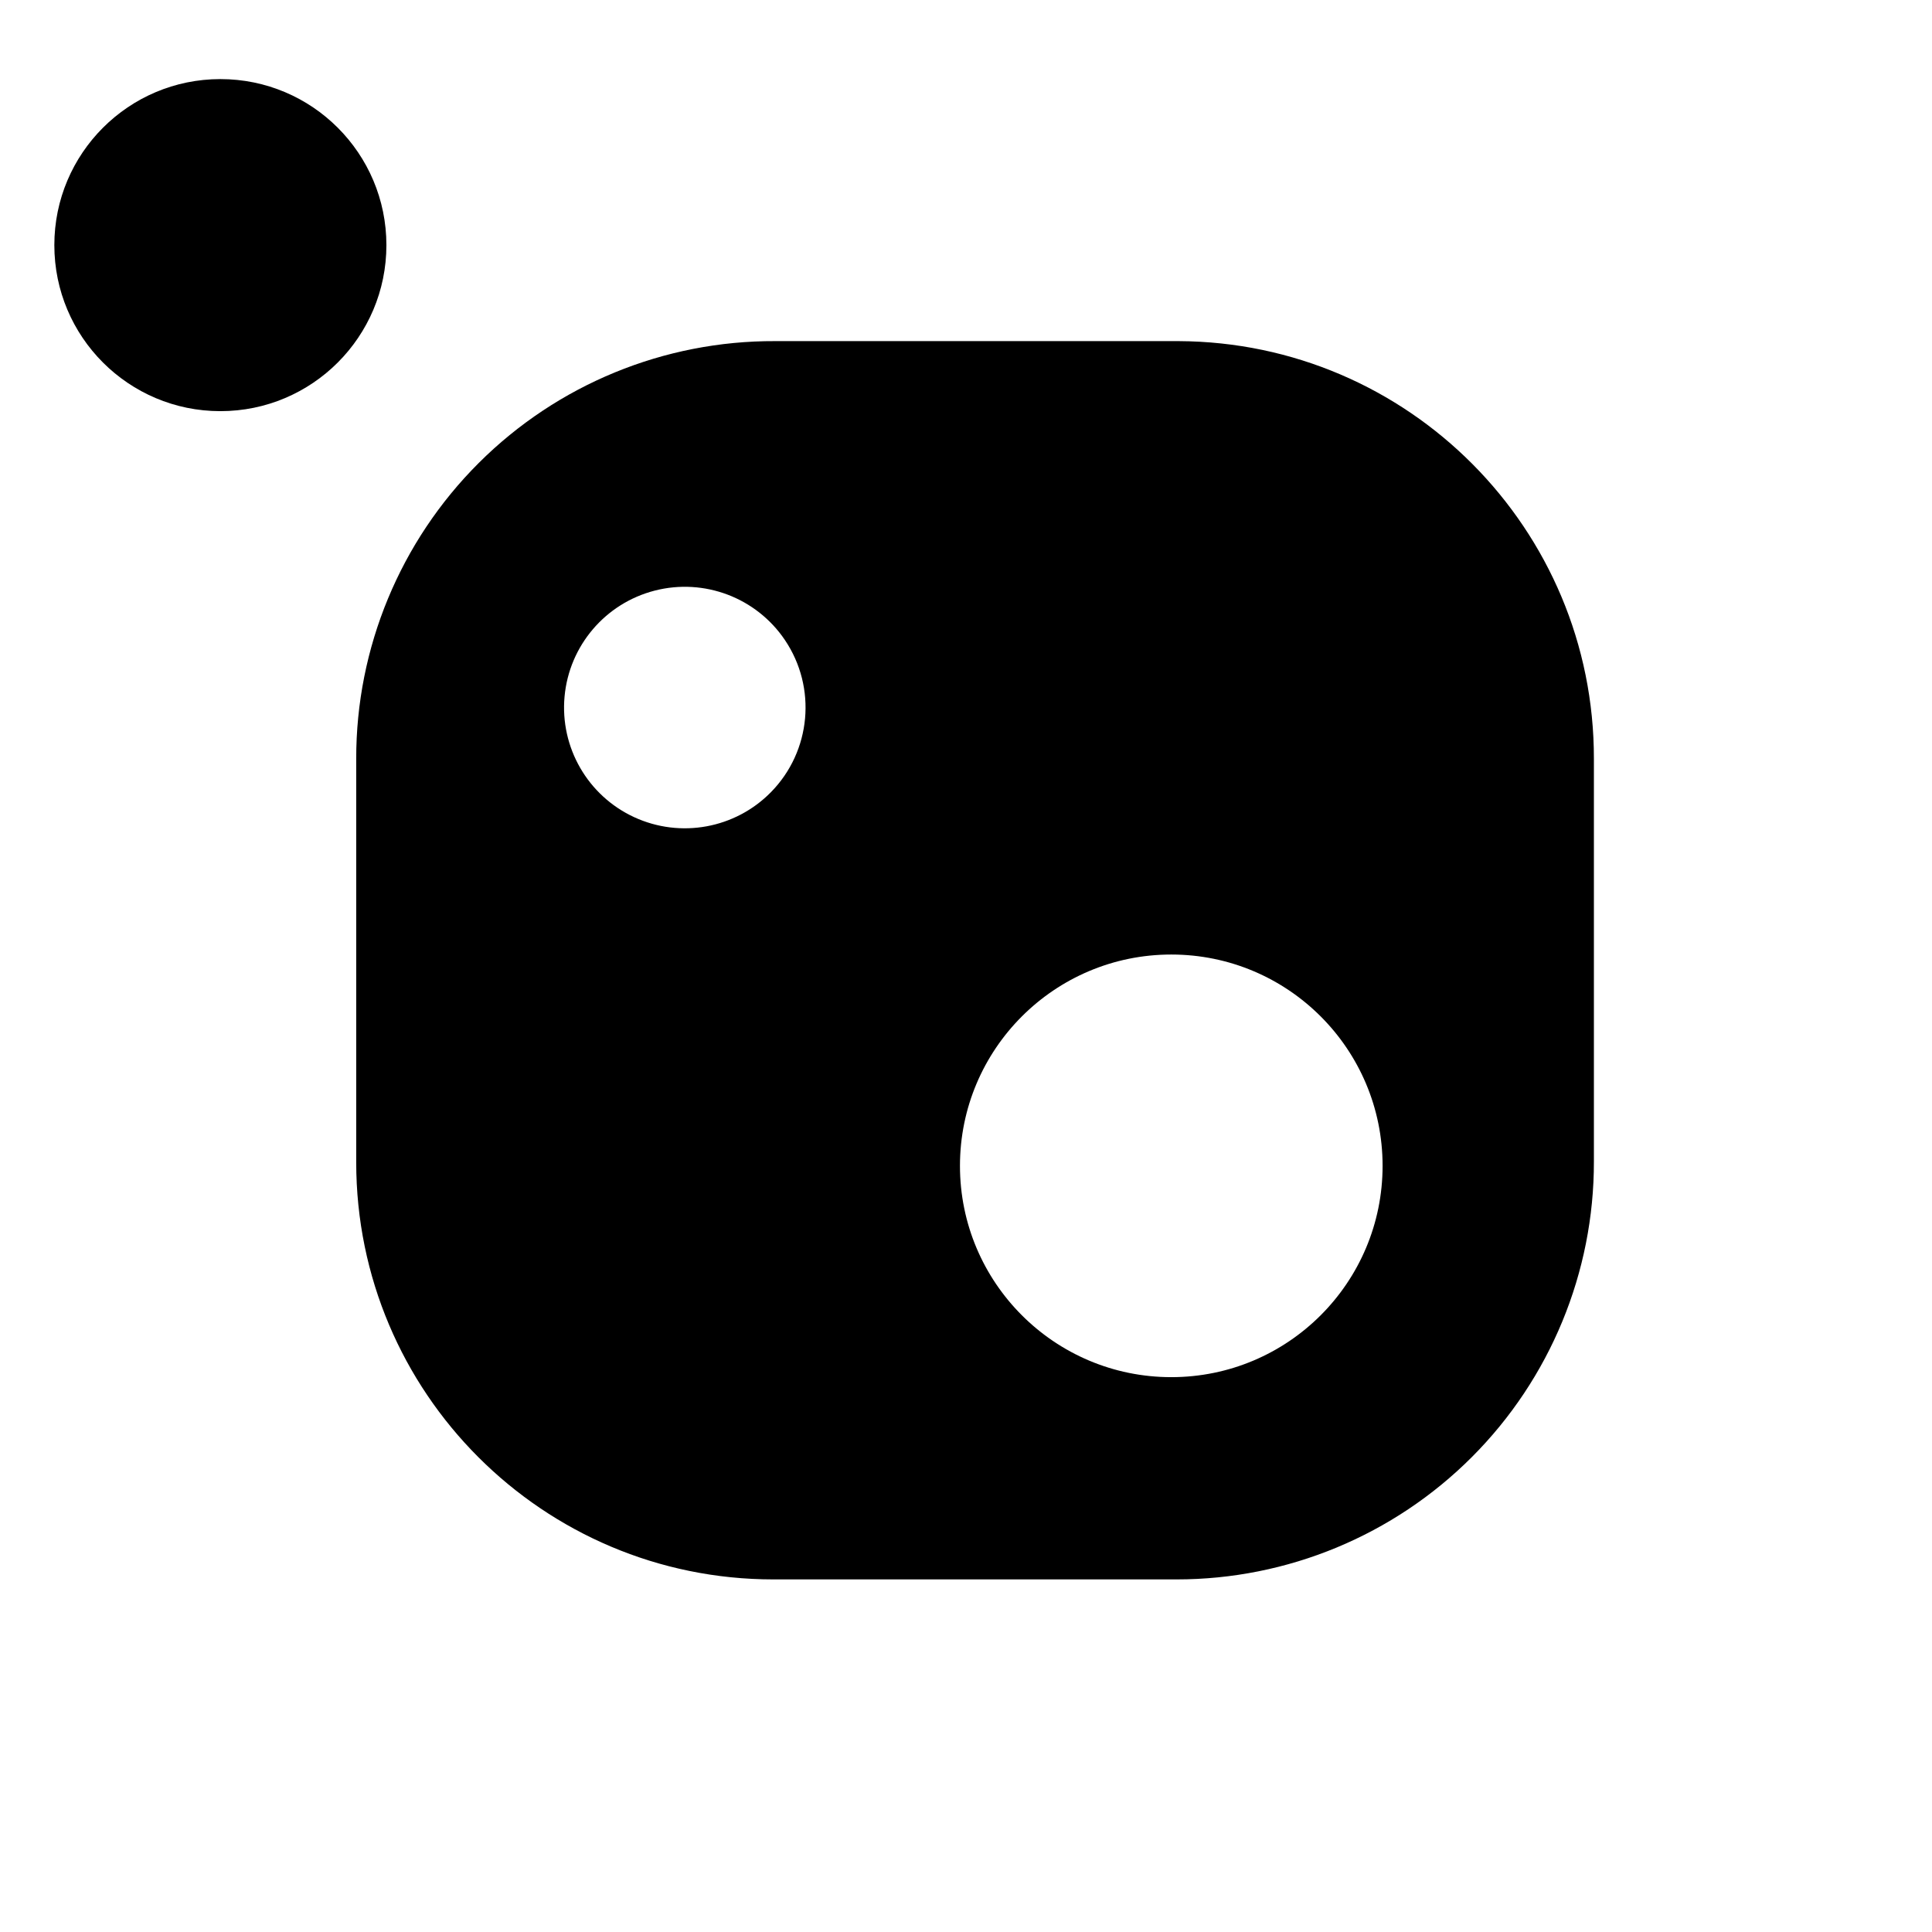
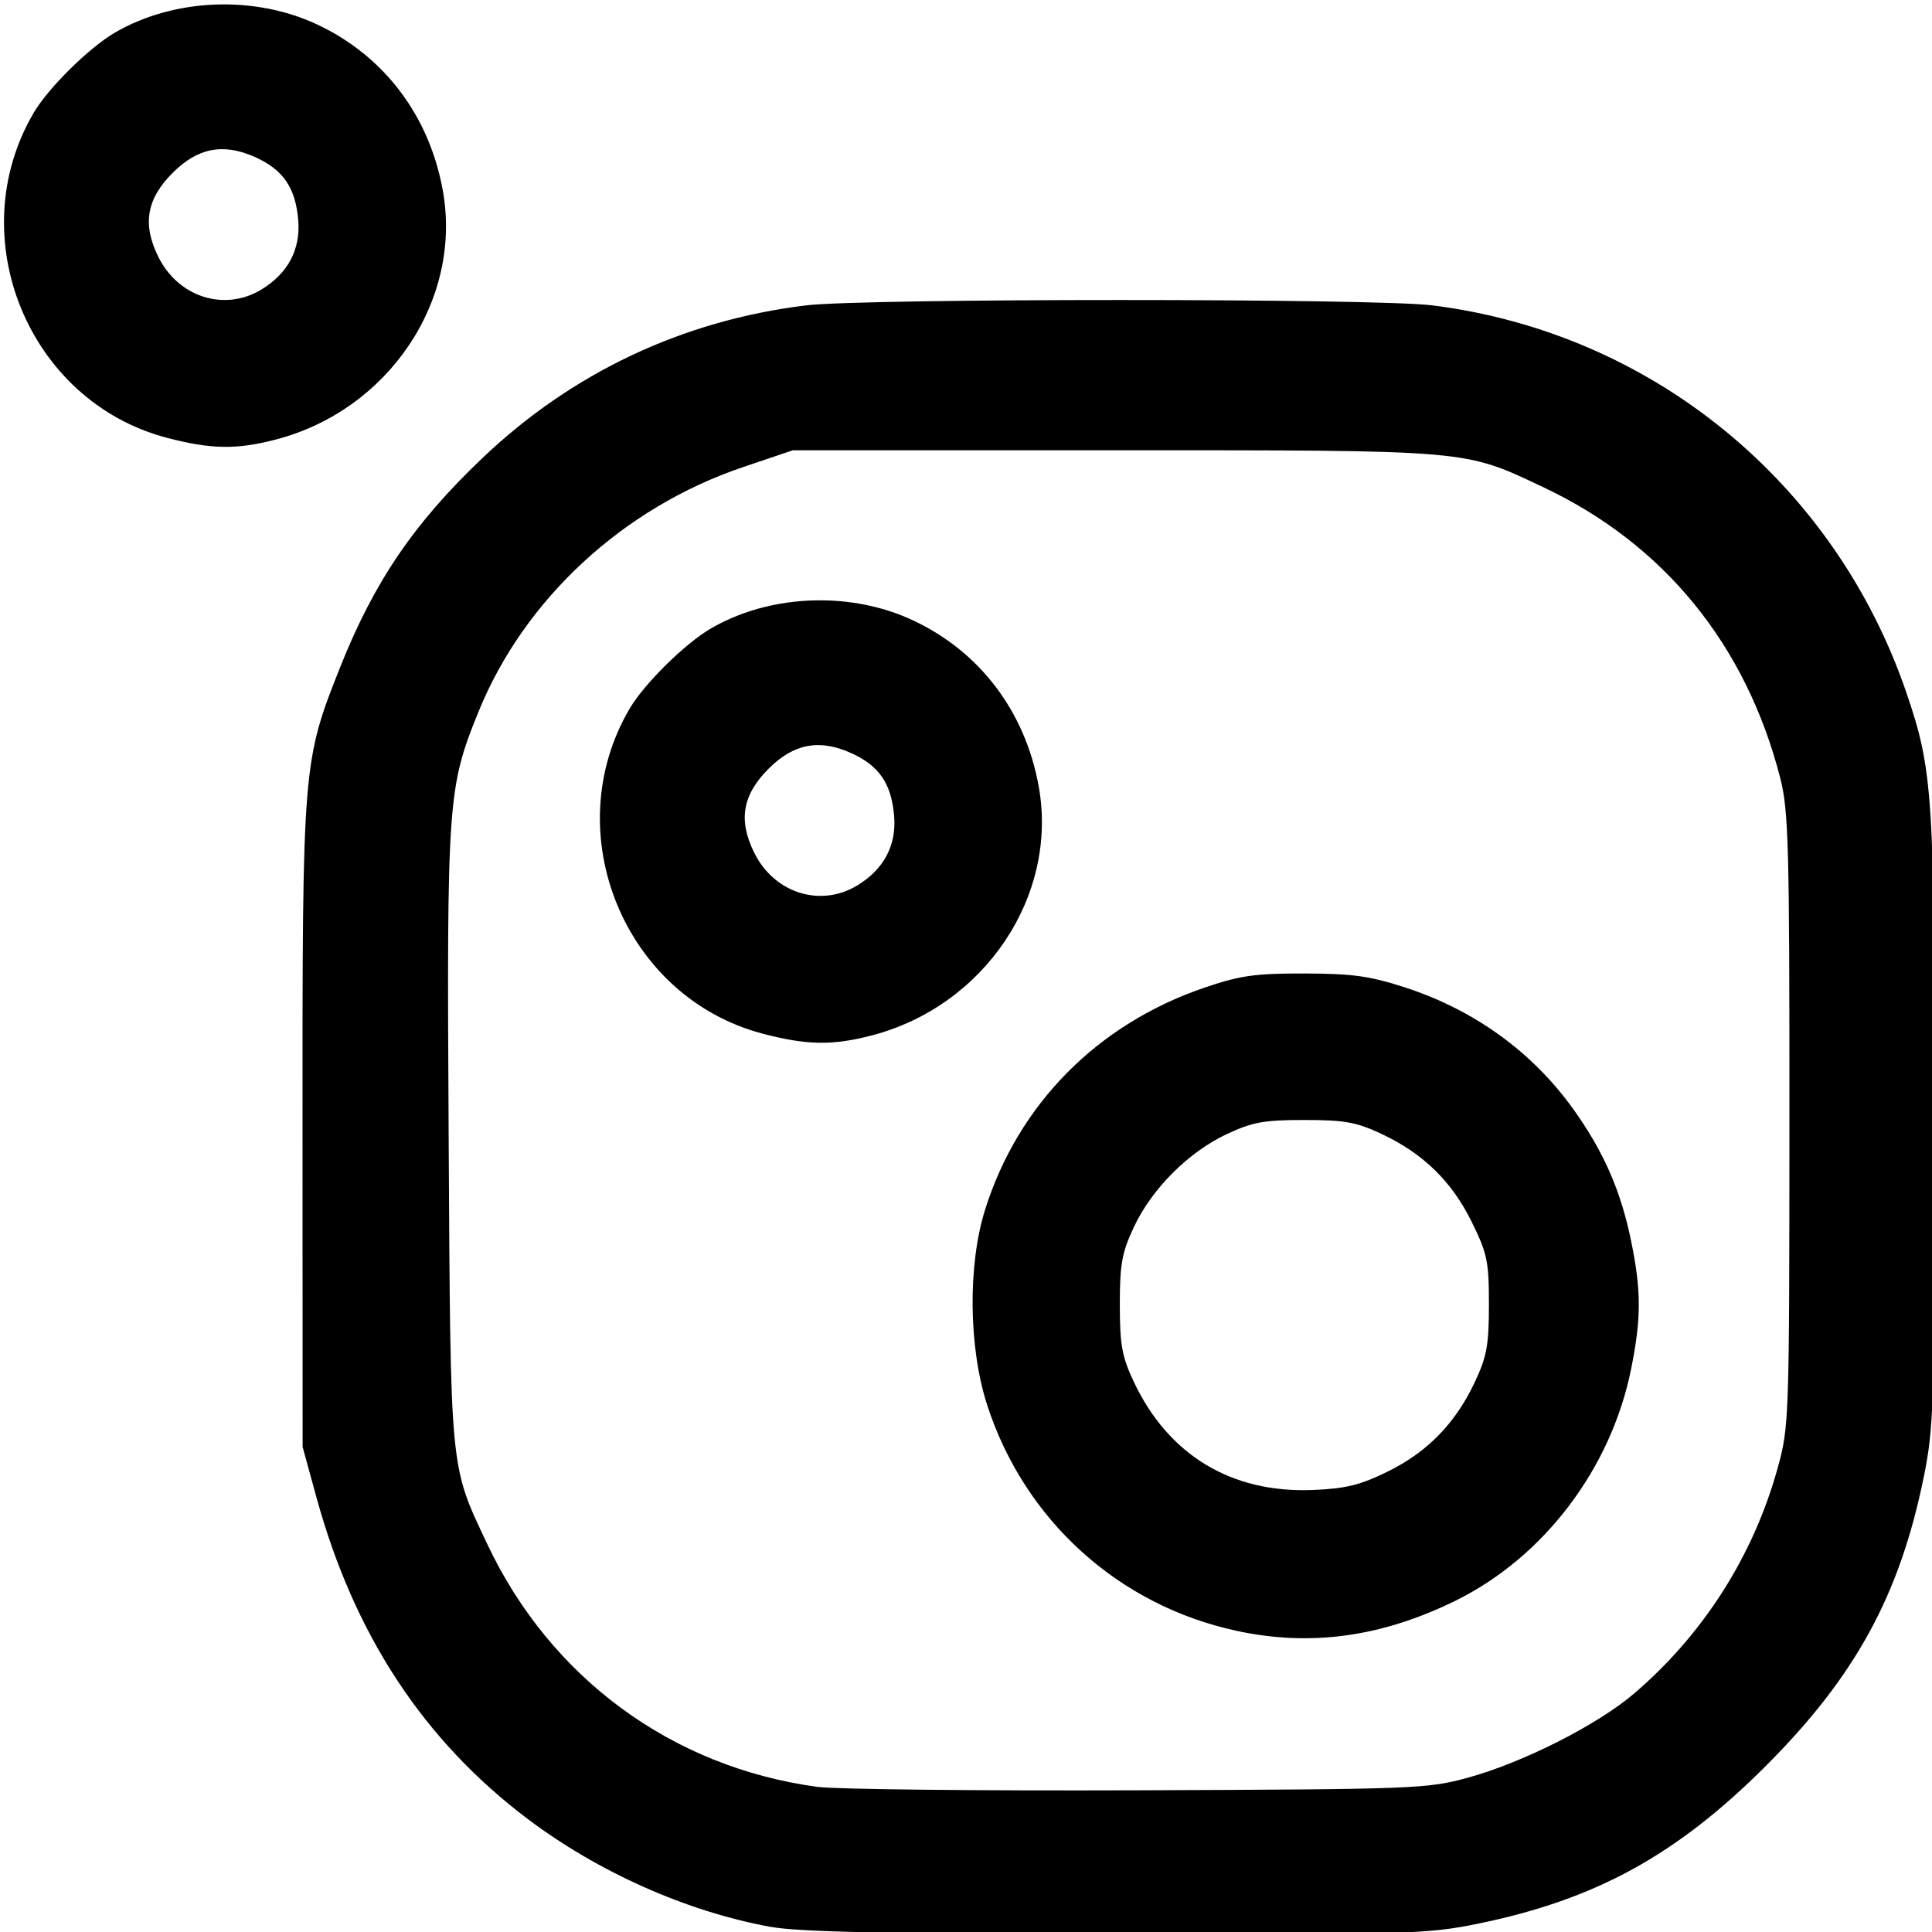
- <svg xmlns="http://www.w3.org/2000/svg" width="32px" height="32px" viewBox="0 0 32 32">
-   <g>
-     <path d="M19.52,5.65H12.84A6.91,6.91,0,0,0,5.9,12.57v6.68a6.91,6.91,0,0,0,6.91,6.91h6.68a6.91,6.91,0,0,0,6.91-6.92V12.57A6.91,6.91,0,0,0,19.52,5.65Zm-6.75,7.47A2,2,0,1,1,13,10.6,2,2,0,0,1,12.77,13.12Zm6.63,9.69a3.5,3.5,0,1,1,3.5-3.5A3.5,3.5,0,0,1,19.4,22.81Z" />
-   </g>
-   <g id="Oval">
-     <circle class="cls-1" cx="3.65" cy="4.06" r="2" />
-     <circle class="cls-1" cx="3.65" cy="4.06" r="2.75" />
+ <svg xmlns="http://www.w3.org/2000/svg" width="32px" height="32px" viewBox="0 0 32 32" version="1.1" id="svg849">
+   <defs id="defs853" />
+   <g id="g847" transform="matrix(0.3301241,0,0,0.3301241,-101.7337,-64.04723)" />
+   <g style="display:inline" id="layer1">
+     <g style="display:inline" id="layer2">
+       <path d="m 346.844,290.688 c -4.19,-0.76 -8.642,-2.736 -12.187,-5.407 -5.23,-3.941 -8.719,-9.249 -10.611,-16.142 l -0.695,-2.533 -0.005,-16.14 c -0.006,-18.039 0.013,-18.27 1.888,-22.98 1.71,-4.295 3.701,-7.222 7.134,-10.491 4.505,-4.289 10.051,-6.907 16.233,-7.663 2.938,-0.359 28.568,-0.36 31.431,-0.002 11,1.379 20.181,8.882 23.787,19.439 1.326,3.883 1.409,5.148 1.409,21.49 0,14.295 -0.033,15.363 -0.543,17.87 -1.207,5.923 -3.435,9.996 -7.922,14.483 -4.487,4.487 -8.56,6.715 -14.483,7.922 -2.52,0.513 -3.52,0.542 -18.103,0.52 -11.428,-0.018 -15.929,-0.113 -17.333,-0.368 z m 34.969,-7.487 c 2.748,-0.75 6.498,-2.647 8.334,-4.216 3.483,-2.977 5.989,-6.911 7.211,-11.32 0.574,-2.072 0.586,-2.437 0.59,-17.462 0.004,-13.809 -0.043,-15.528 -0.463,-17.165 -1.712,-6.669 -5.822,-11.719 -11.86,-14.571 -4.039,-1.908 -3.563,-1.866 -21.54,-1.866 h -16.14 l -2.514,0.851 c -5.996,2.031 -10.957,6.619 -13.249,12.252 -1.556,3.825 -1.6,4.445 -1.504,21.301 0.097,17.012 0.045,16.465 1.937,20.474 3.167,6.715 9.267,11.199 16.572,12.183 0.918,0.124 8.158,0.201 16.089,0.171 13.911,-0.052 14.494,-0.074 16.536,-0.631 z m -11.595,-7.368 c -5.92,-1.27 -10.645,-5.544 -12.519,-11.323 -0.936,-2.886 -0.981,-7.03 -0.106,-9.81 1.662,-5.284 5.631,-9.304 10.994,-11.133 1.805,-0.616 2.539,-0.72 5.025,-0.715 2.409,0.005 3.279,0.125 5.048,0.699 3.481,1.129 6.404,3.247 8.463,6.133 1.507,2.112 2.358,4.053 2.876,6.562 0.521,2.521 0.521,3.901 0.002,6.47 -1.011,5.001 -4.396,9.448 -8.848,11.625 -3.692,1.805 -7.23,2.288 -10.934,1.494 z m 7.581,-7.994 c 1.996,-0.983 3.401,-2.43 4.375,-4.508 0.592,-1.262 0.697,-1.848 0.697,-3.874 0,-2.16 -0.082,-2.554 -0.862,-4.139 -1.004,-2.039 -2.438,-3.438 -4.53,-4.419 -1.261,-0.591 -1.848,-0.697 -3.868,-0.697 -2.028,0 -2.605,0.105 -3.888,0.706 -1.923,0.901 -3.764,2.743 -4.665,4.665 -0.602,1.283 -0.706,1.861 -0.706,3.888 0,2.012 0.107,2.609 0.688,3.849 1.738,3.706 4.915,5.627 9.018,5.455 1.641,-0.069 2.363,-0.248 3.742,-0.927 z M 346.45,245.875 c -6.957,-1.815 -10.35,-10.082 -6.693,-16.308 0.738,-1.257 2.786,-3.277 4.088,-4.031 1.671,-0.969 3.679,-1.442 5.677,-1.405 1.543,0.028 3.081,0.36 4.454,1.003 3.356,1.571 5.633,4.579 6.308,8.336 0.988,5.494 -2.716,11.015 -8.379,12.49 -1.969,0.513 -3.242,0.493 -5.455,-0.084 z m 4.739,-7.446 c 1.332,-0.812 1.965,-2.015 1.839,-3.492 -0.14,-1.629 -0.764,-2.528 -2.193,-3.161 -1.581,-0.699 -2.852,-0.45 -4.106,0.804 -1.313,1.313 -1.529,2.583 -0.717,4.218 1.007,2.028 3.328,2.759 5.178,1.631 z m -34.637,-22.452 c -6.957,-1.815 -10.35,-10.082 -6.693,-16.308 0.738,-1.257 2.786,-3.277 4.088,-4.031 2.961,-1.717 6.98,-1.877 10.131,-0.402 3.356,1.571 5.633,4.579 6.308,8.336 0.988,5.494 -2.716,11.015 -8.379,12.49 -1.969,0.513 -3.242,0.493 -5.455,-0.084 z m 4.739,-7.446 c 1.332,-0.812 1.965,-2.015 1.839,-3.492 -0.14,-1.629 -0.764,-2.528 -2.193,-3.161 -1.581,-0.699 -2.852,-0.45 -4.106,0.804 -1.313,1.313 -1.529,2.583 -0.717,4.218 1.007,2.028 3.328,2.759 5.178,1.631 z" id="path845" transform="matrix(0.3301241,0,0,0.3301241,-101.7337,-64.04723)" />
+     </g>
  </g>
</svg>
